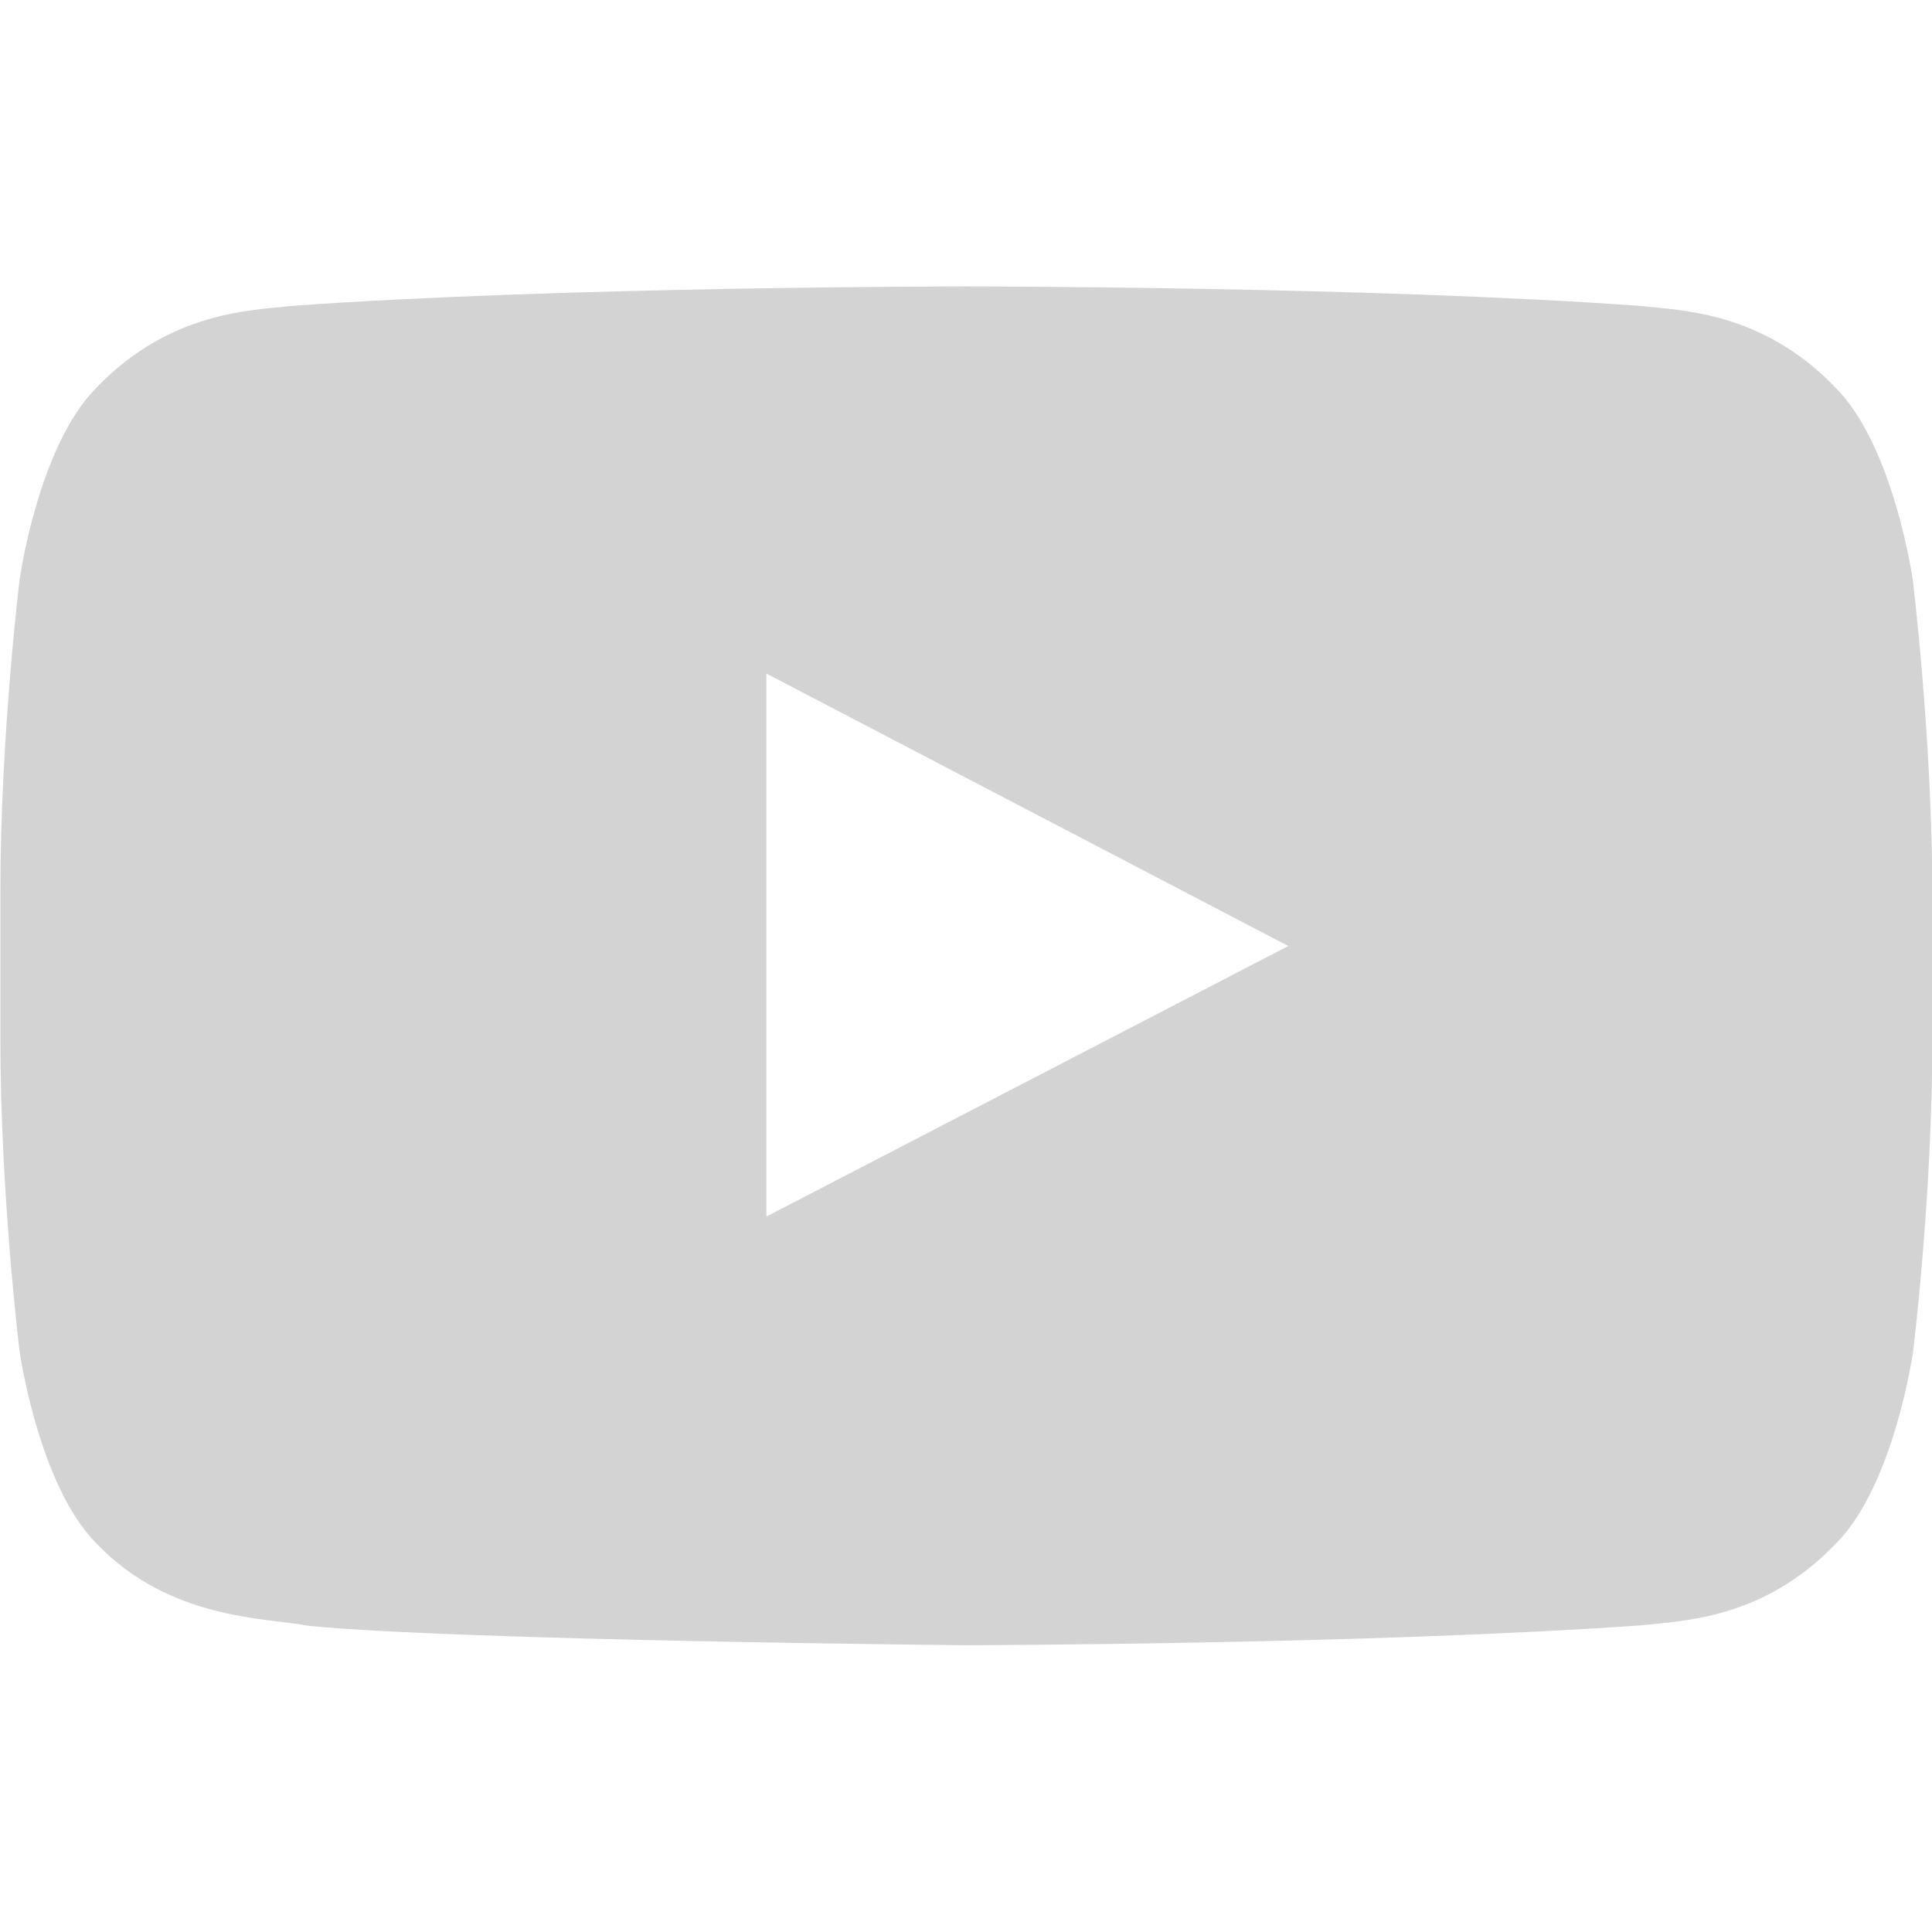
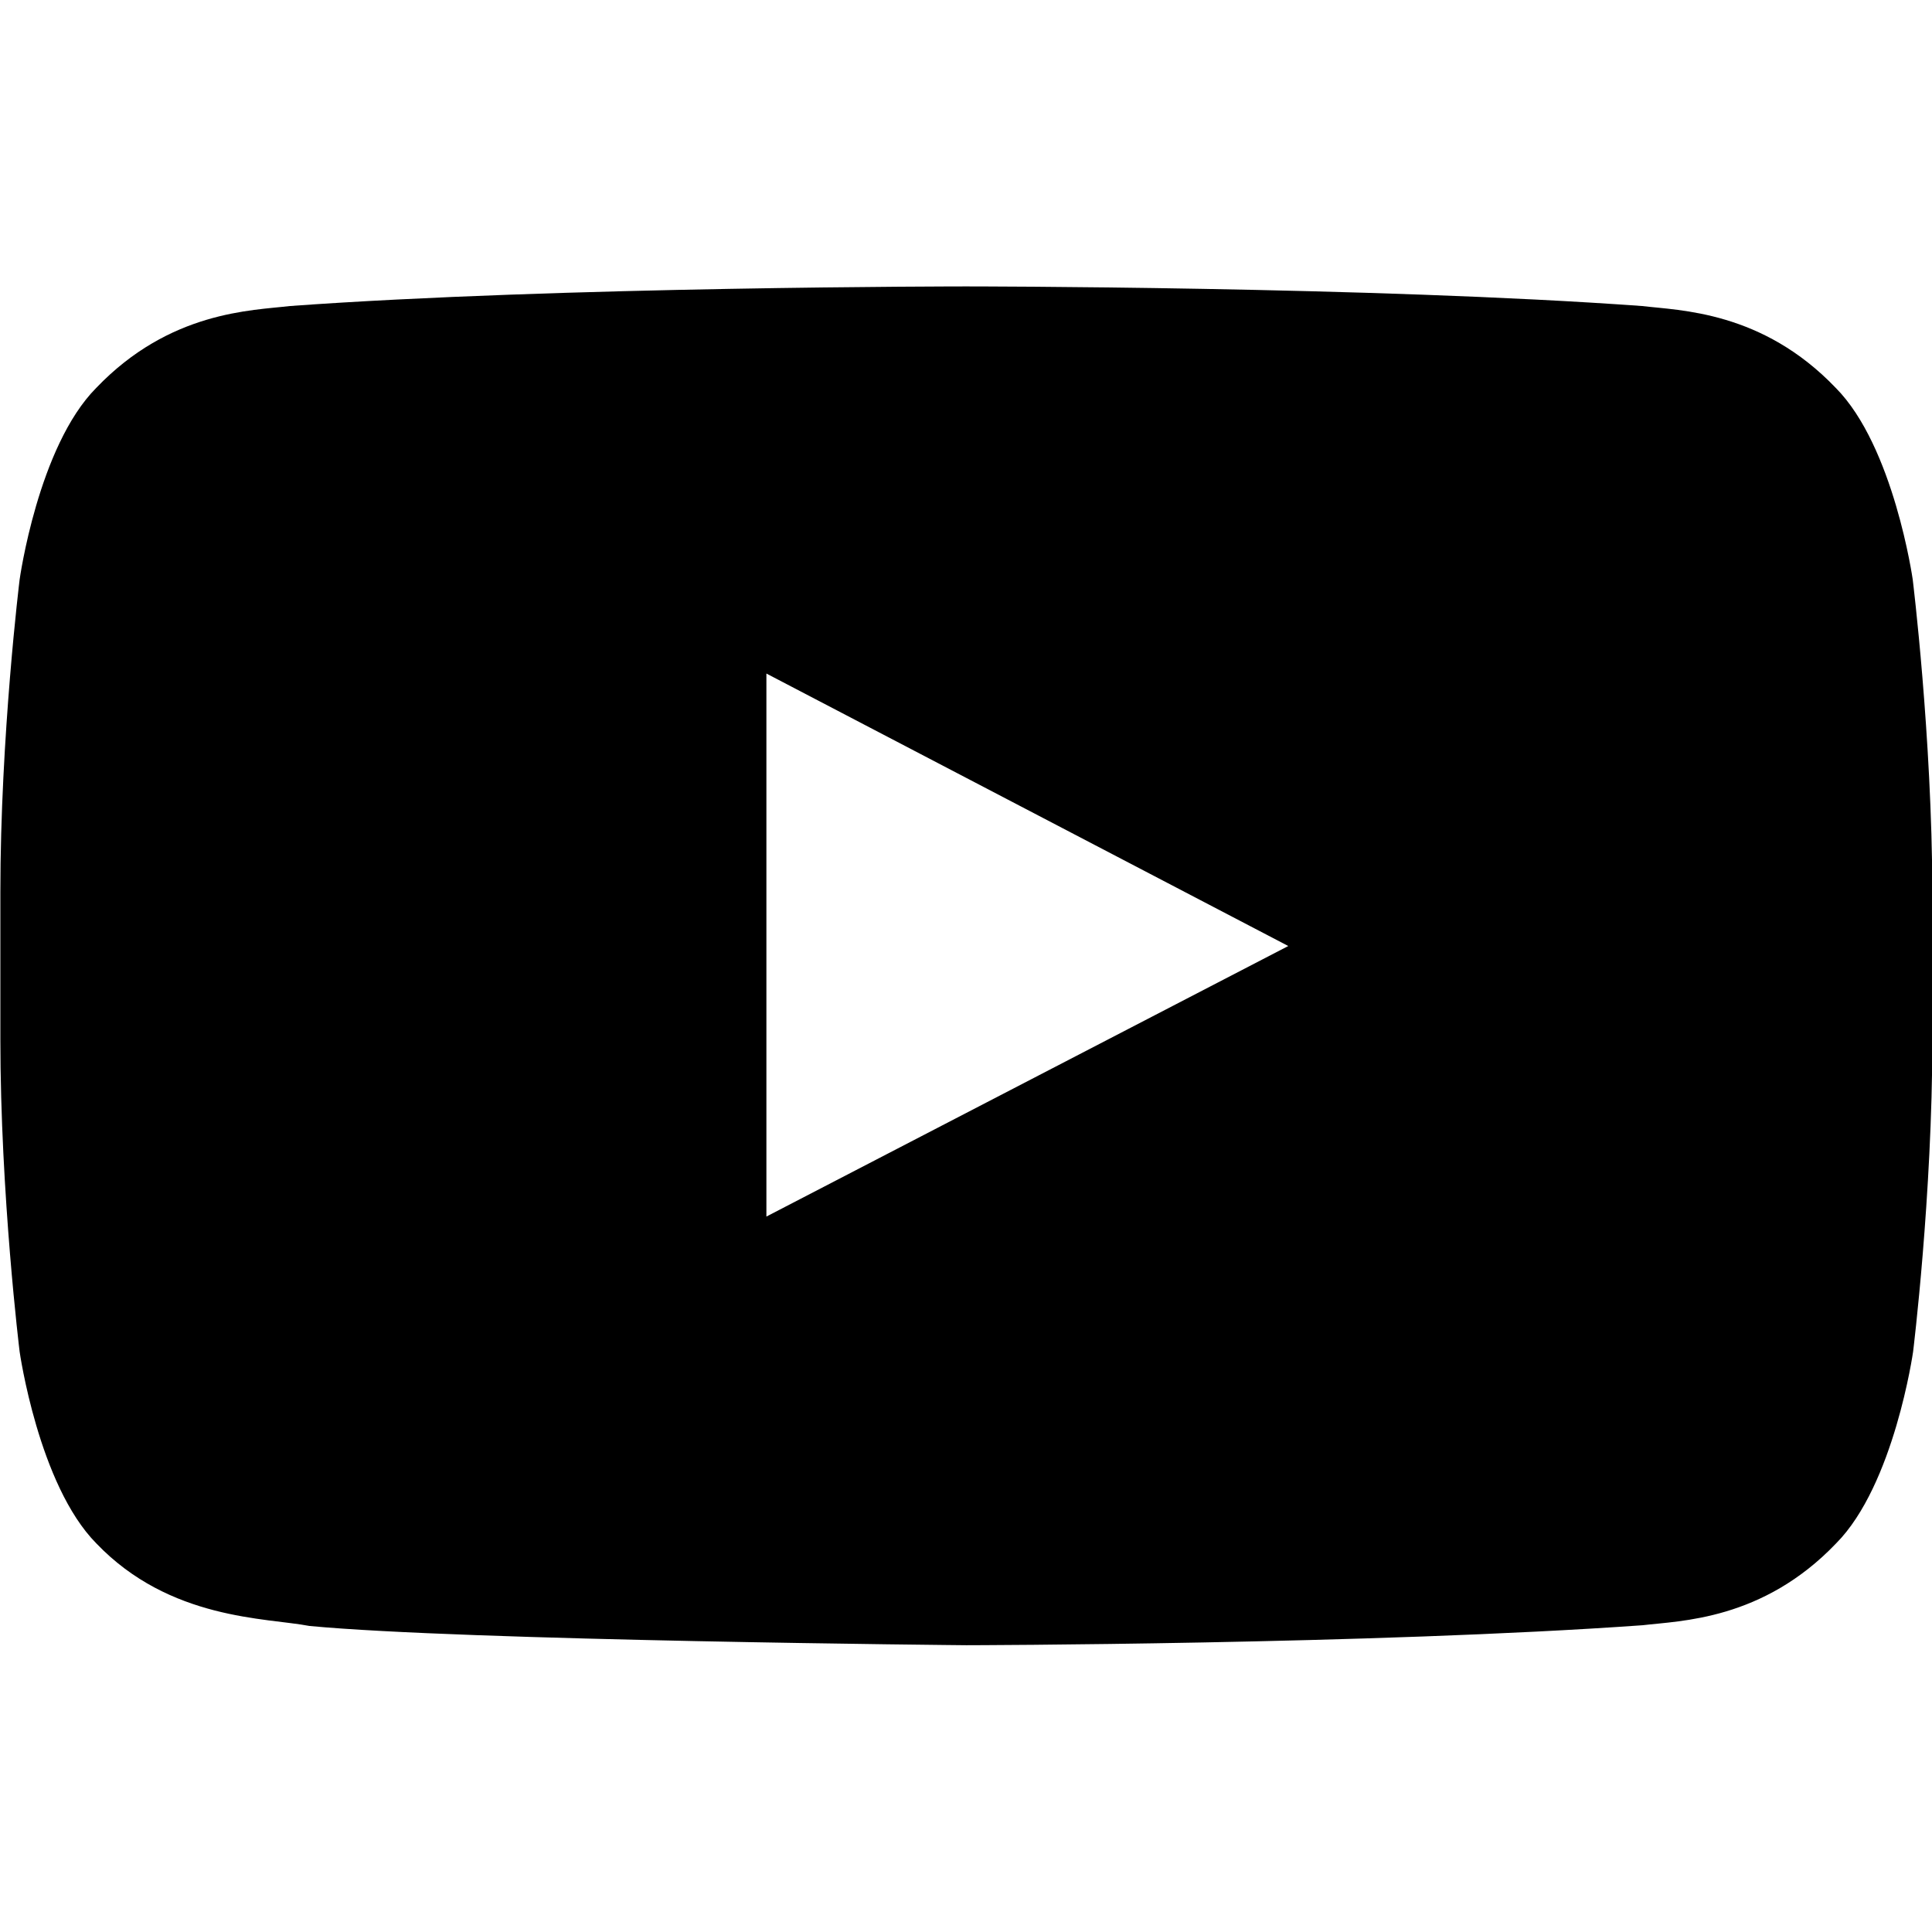
<svg xmlns="http://www.w3.org/2000/svg" class="footer-ico youtube-shape" version="1.1" width="32" height="32" viewBox="0 0 32 32">
-   <style>
-         .youtube-shape{
-             transition: 0.4s ease;
-             fill: lightgray;
-         }
-         .youtube-shape:hover{
-             fill: #00FF00;
-         }
-     </style>
  <path d="M31.681 9.6c0 0-0.313-2.206-1.275-3.175-1.219-1.275-2.581-1.281-3.206-1.356-4.475-0.325-11.194-0.325-11.194-0.325h-0.012c0 0-6.719 0-11.194 0.325-0.625 0.075-1.987 0.081-3.206 1.356-0.963 0.969-1.269 3.175-1.269 3.175s-0.319 2.588-0.319 5.181v2.425c0 2.587 0.319 5.181 0.319 5.181s0.313 2.206 1.269 3.175c1.219 1.275 2.819 1.231 3.531 1.369 2.563 0.244 10.881 0.319 10.881 0.319s6.725-0.012 11.2-0.331c0.625-0.075 1.988-0.081 3.206-1.356 0.962-0.969 1.275-3.175 1.275-3.175s0.319-2.587 0.319-5.181v-2.425c-0.006-2.588-0.325-5.181-0.325-5.181zM12.694 20.15v-8.994l8.644 4.513-8.644 4.481z" />
</svg>
